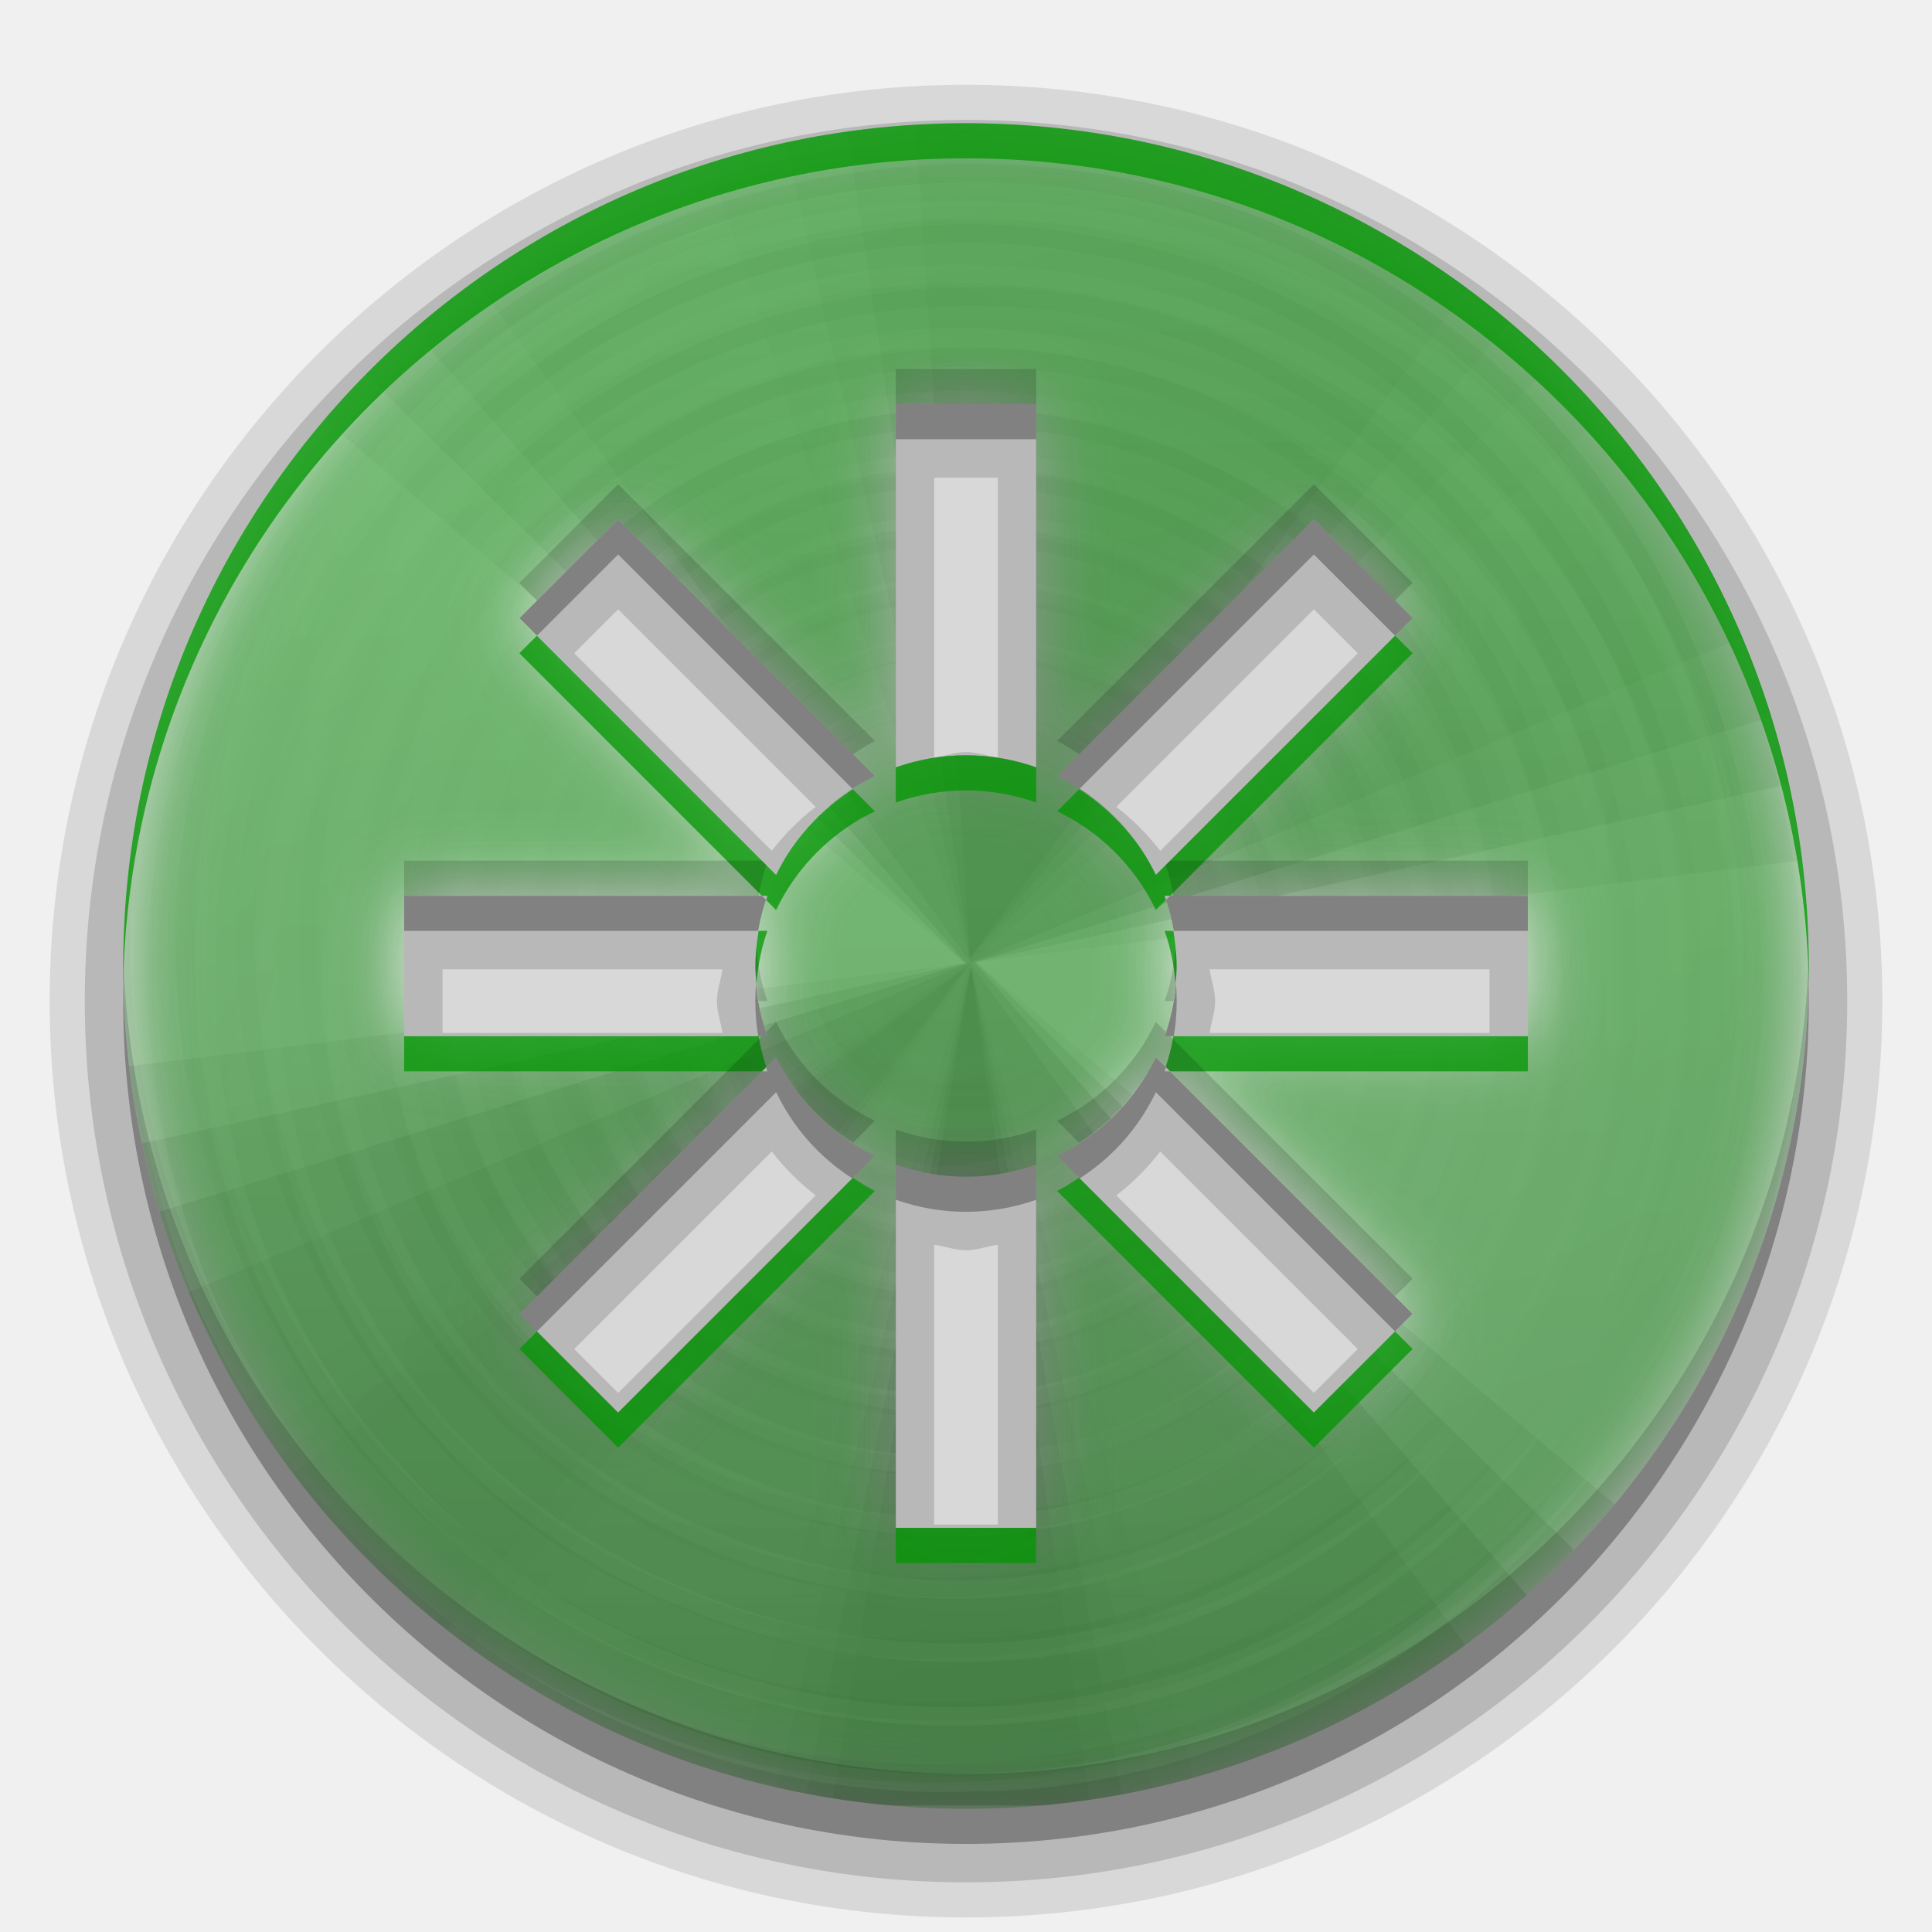
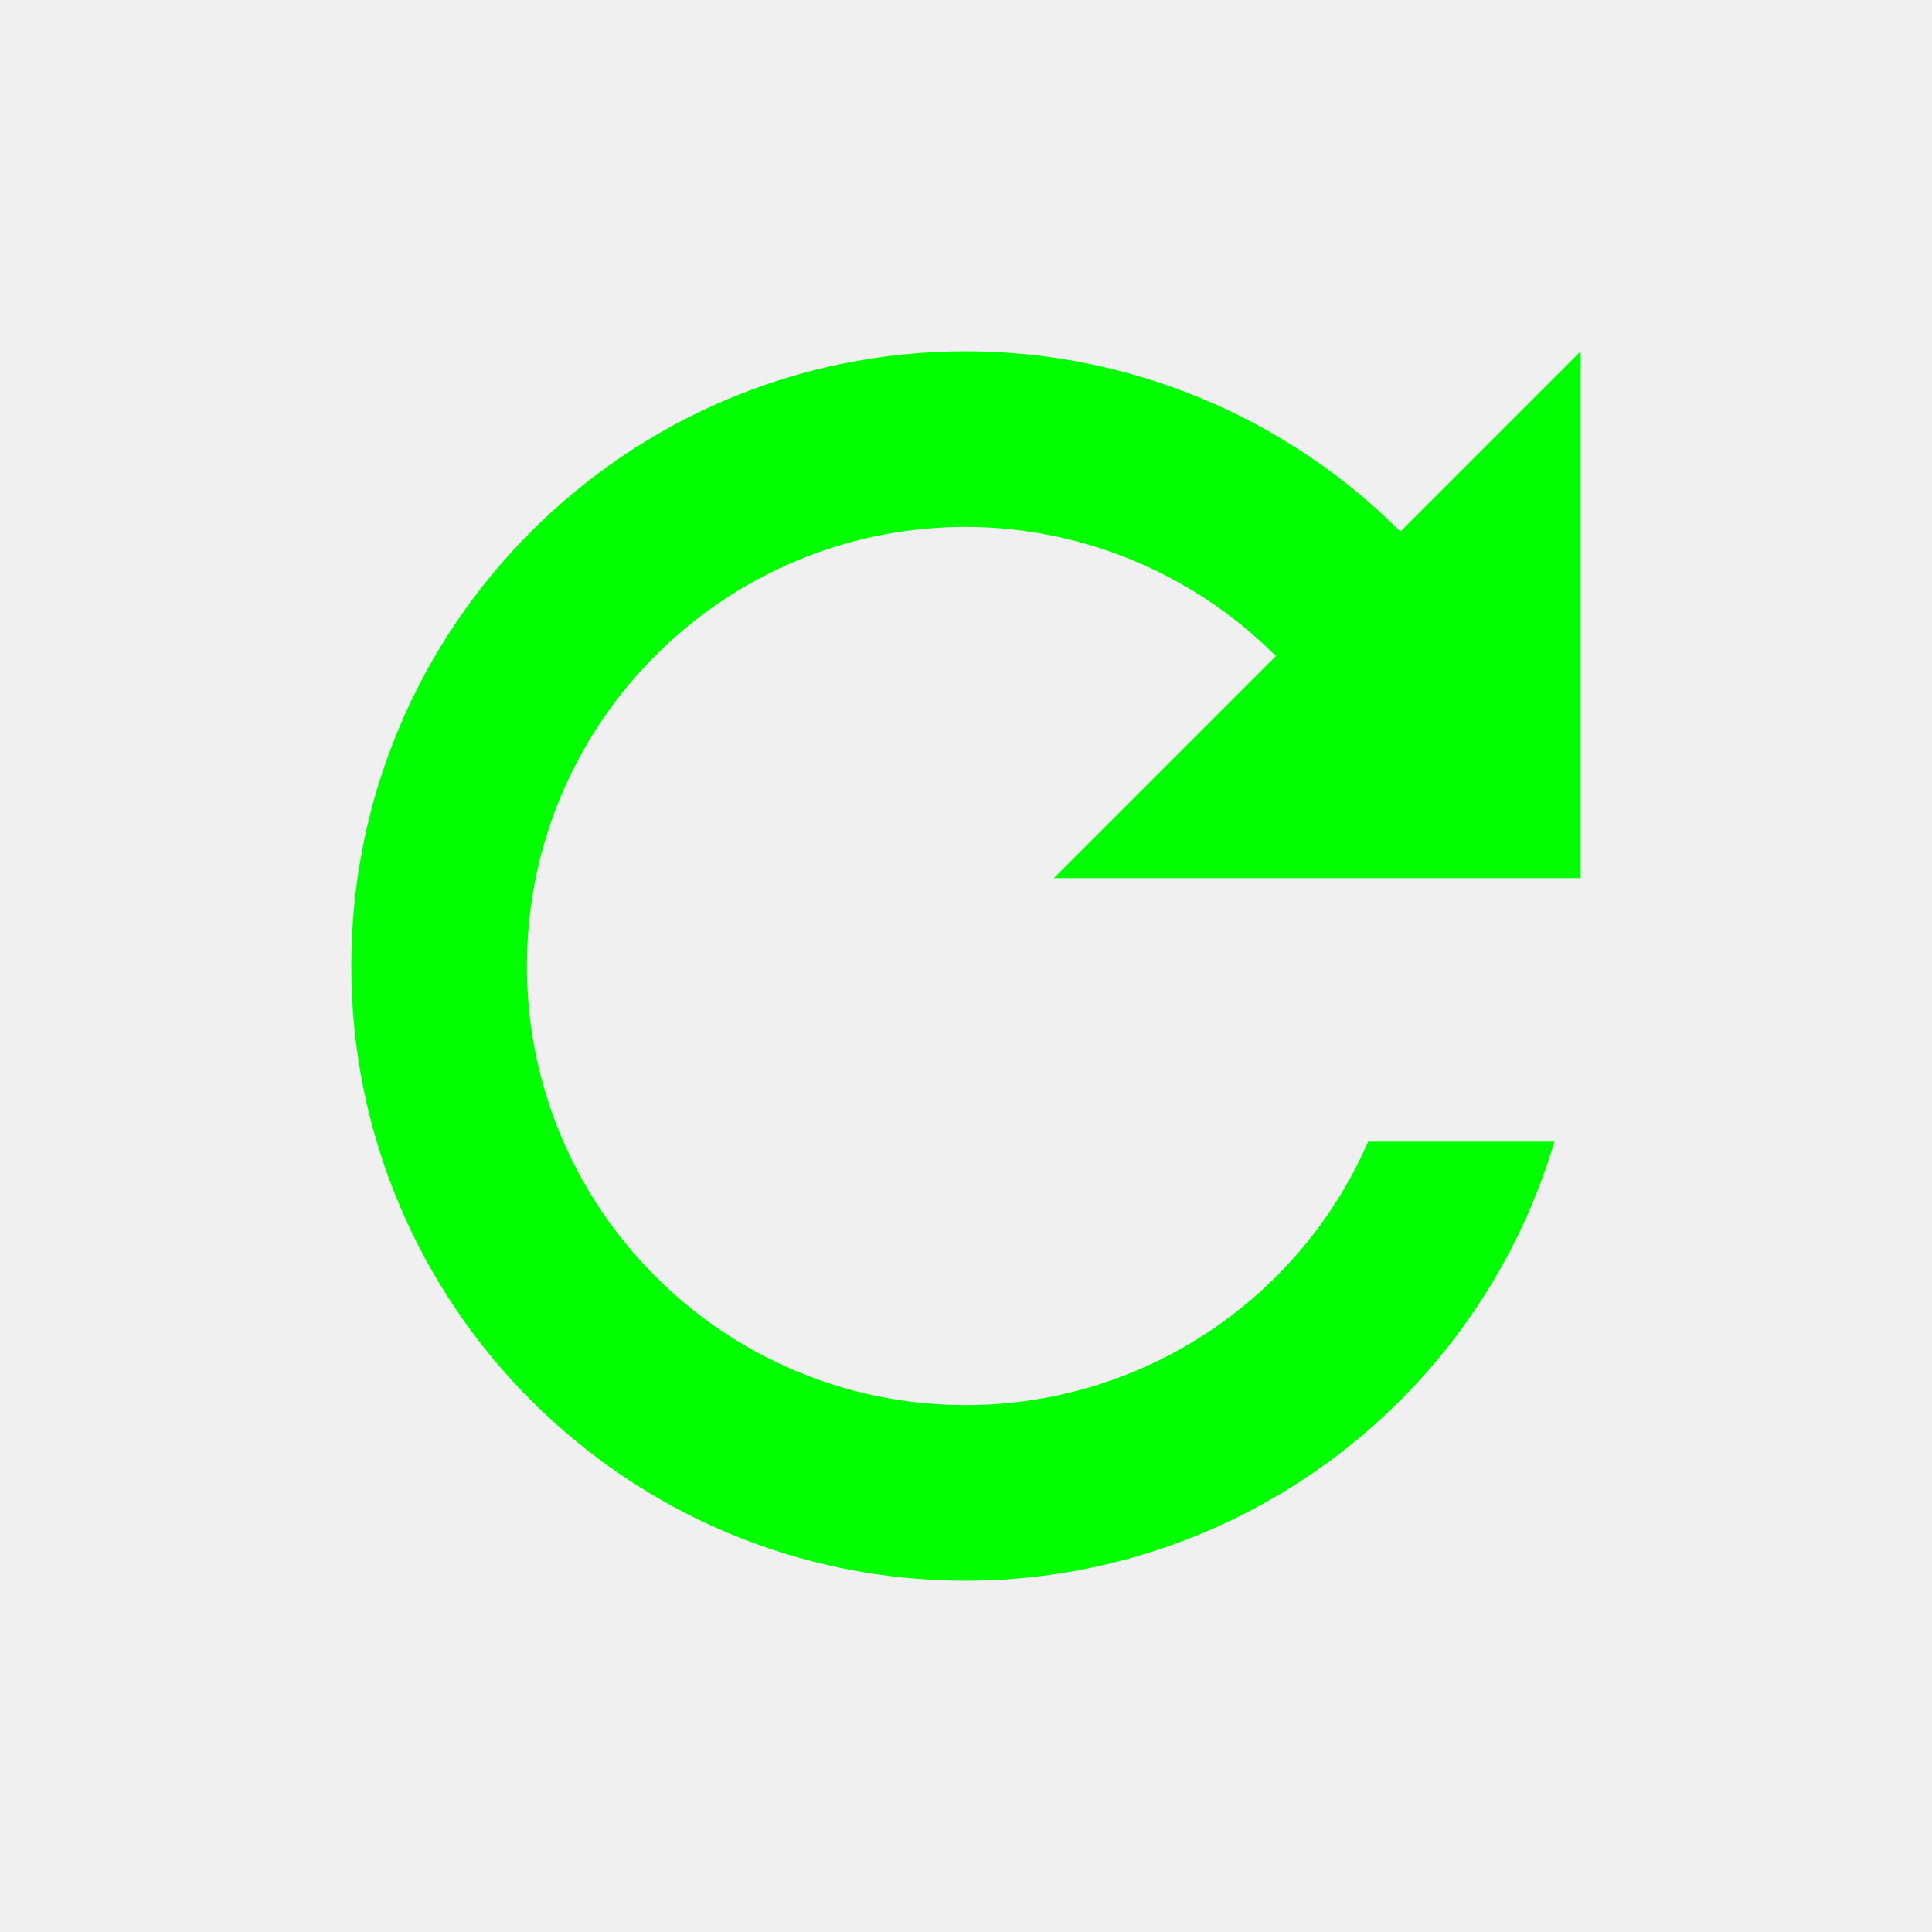
- <svg xmlns="http://www.w3.org/2000/svg" xmlns:xlink="http://www.w3.org/1999/xlink" width="22" height="22" version="1.1" viewBox="0 0 22 22" xml:space="preserve">
+ <svg xmlns="http://www.w3.org/2000/svg" width="22" height="22" version="1.1">
  <defs>
-     <pattern id="pattern4" x="-30.15" y="7.25" patternTransform="matrix(.6 0 0 .6 38.738 17.136)" preserveAspectRatio="xMidYMid" xlink:href="#pattern1" />
-     <linearGradient id="ButtonShadow" x1="45.448" x2="45.448" y1="92.54" y2="7.016" gradientTransform="scale(1.0059 .99417)" gradientUnits="userSpaceOnUse">
-       <stop offset="0" />
-       <stop stop-opacity=".588" offset="1" />
-     </linearGradient>
-     <linearGradient id="linearGradient3737">
-       <stop stop-color="#fff" offset="0" />
-       <stop stop-color="#fff" stop-opacity="0" offset="1" />
-     </linearGradient>
-     <filter id="filter3174" x="-.048" y="-.048" width="1.095" height="1.097" color-interpolation-filters="sRGB">
-       <feGaussianBlur stdDeviation="1.71" />
-     </filter>
-     <linearGradient id="linearGradient3188" x1="36.357" x2="36.357" y1="6" y2="63.893" gradientUnits="userSpaceOnUse" xlink:href="#linearGradient3737" />
-     <filter id="filter3794" x="-.196" y="-.196" width="1.392" height="1.392" color-interpolation-filters="sRGB">
-       <feGaussianBlur stdDeviation="5.28" />
-     </filter>
-     <linearGradient id="linearGradient3613" x1="48" x2="48" y1="20.221" y2="138.66" gradientUnits="userSpaceOnUse" xlink:href="#linearGradient3737" />
-     <radialGradient id="radialGradient3619" cx="48" cy="90.172" r="42" gradientTransform="matrix(1.1573 0 0 .99591 -7.551 .19713)" gradientUnits="userSpaceOnUse" xlink:href="#linearGradient3737" />
-     <clipPath id="clipPath3613">
-       <rect x="6" y="6" width="84" height="84" rx="6" ry="6" fill="#fff" />
-     </clipPath>
-     <linearGradient id="linearGradient3617" x1="48" x2="48" y1="90" y2="5.988" gradientUnits="userSpaceOnUse">
-       <stop stop-color="#8c8c8c" offset="0" />
-       <stop stop-color="#dcdcdc" offset="1" />
-     </linearGradient>
-     <linearGradient id="ButtonShadow-0" x1="45.448" x2="45.448" y1="92.54" y2="7.016" gradientTransform="matrix(1.0059 0 0 .99417 100 0)" gradientUnits="userSpaceOnUse">
-       <stop offset="0" />
-       <stop stop-opacity=".588" offset="1" />
-     </linearGradient>
-     <linearGradient id="linearGradient3780" x1="32.251" x2="32.251" y1="6.132" y2="90.239" gradientTransform="matrix(1.0238,0,0,1.0119,-1.1429,-98.071)" gradientUnits="userSpaceOnUse" xlink:href="#ButtonShadow-0" />
-     <linearGradient id="linearGradient3721" x1="32.251" x2="32.251" y1="6.132" y2="90.239" gradientTransform="translate(0,-97)" gradientUnits="userSpaceOnUse" xlink:href="#ButtonShadow-0" />
-     <clipPath id="clipPath4194-1">
-       <rect x="6" y="6" width="84" height="84" rx="6" ry="6" fill="#f0f" />
-     </clipPath>
-     <linearGradient id="linearGradient4077-0" x1="48.234" x2="126.14" y1="48.047" y2="66.233" gradientUnits="userSpaceOnUse" xlink:href="#linearGradient4071-3" />
-     <linearGradient id="linearGradient4071-3">
-       <stop offset="0" />
-       <stop stop-opacity="0" offset="1" />
-     </linearGradient>
-     <linearGradient id="linearGradient4069-9" x1="48.055" x2="126.67" y1="48.032" y2="62.839" gradientUnits="userSpaceOnUse" xlink:href="#linearGradient4071-3" />
-     <linearGradient id="linearGradient4061-6" x1="47.997" x2="127.05" y1="48.029" y2="60.29" gradientUnits="userSpaceOnUse" xlink:href="#linearGradient4071-3" />
-     <linearGradient id="linearGradient4053-2" x1="47.998" x2="127.42" y1="48.029" y2="57.665" gradientUnits="userSpaceOnUse" xlink:href="#linearGradient4071-3" />
-     <linearGradient id="linearGradient4145-0" x1="48.234" x2="126.14" y1="48.047" y2="66.233" gradientUnits="userSpaceOnUse" xlink:href="#linearGradient3737" />
-     <linearGradient id="linearGradient4137-7" x1="48.055" x2="126.67" y1="48.032" y2="62.839" gradientUnits="userSpaceOnUse" xlink:href="#linearGradient3737" />
-     <linearGradient id="linearGradient4129-8" x1="47.997" x2="127.05" y1="48.029" y2="60.29" gradientUnits="userSpaceOnUse" xlink:href="#linearGradient3737" />
-     <linearGradient id="linearGradient4121-6" x1="47.998" x2="127.42" y1="48.029" y2="57.665" gradientUnits="userSpaceOnUse" xlink:href="#linearGradient3737" />
-     <radialGradient id="radialGradient3814-9" cx="48.41" cy="47.598" r="30.64" gradientTransform="matrix(1 0 0 .98496 -30 .71591)" gradientUnits="userSpaceOnUse">
-       <stop stop-color="#fff" stop-opacity="0" offset="0" />
-       <stop stop-color="#fff" offset="1" />
-     </radialGradient>
-     <radialGradient id="radialGradient5008" cx="48.265" cy="47.887" r="28.879" gradientTransform="matrix(1 0 0 1.0138 -30 -.66141)" gradientUnits="userSpaceOnUse">
-       <stop stop-opacity="0" offset="0" />
-       <stop offset="1" />
-     </radialGradient>
-     <pattern id="pattern1" width="92.062" height="91.062" fill="#000000" patternTransform="translate(38.738 17.136)" patternUnits="userSpaceOnUse" preserveAspectRatio="xMidYMid">
-       <g transform="translate(-1.9688 -3.9688)">
-         <g display="none">
-           <rect x="5" y="7" width="86" height="85" rx="6" ry="6" fill="url(#ButtonShadow)" filter="url(#filter3174)" opacity=".9" />
-         </g>
-         <path transform="scale(1,-1)" d="m12-95.031c-5.511 0-10.031 4.52-10.031 10.031v71c0 5.511 4.52 10.031 10.031 10.031h72c5.511 0 10.031-4.52 10.031-10.031v-71c0-5.511-4.52-10.031-10.031-10.031z" fill="url(#linearGradient3780)" opacity=".08" />
-         <path transform="scale(1,-1)" d="m12-94.031c-4.972 0-9.031 4.06-9.031 9.031v71c0 4.972 4.06 9.031 9.031 9.031h72c4.972 0 9.031-4.06 9.031-9.031v-71c0-4.972-4.06-9.031-9.031-9.031z" fill="url(#linearGradient3780)" opacity=".1" />
-         <path transform="scale(1,-1)" d="m12-93c-4.409 0-8 3.591-8 8v71c0 4.409 3.591 8 8 8h72c4.409 0 8-3.591 8-8v-71c0-4.409-3.591-8-8-8z" fill="url(#linearGradient3780)" opacity=".2" />
-         <rect transform="scale(1,-1)" x="5" y="-92" width="86" height="85" rx="7" ry="7" fill="url(#linearGradient3780)" opacity=".3" />
-         <rect transform="scale(1,-1)" x="6" y="-91" width="84" height="84" rx="6" ry="6" fill="url(#linearGradient3721)" opacity=".45" />
-         <g opacity=".9">
-           <rect x="6" y="6" width="84" height="84" rx="6" ry="6" fill="url(#linearGradient3617)" />
-         </g>
-         <g display="none">
-           <rect x="15" y="15" width="66" height="66" rx="12" ry="12" clip-path="url(#clipPath3613)" fill="url(#linearGradient3613)" filter="url(#filter3794)" opacity=".3" stroke="#fff" stroke-linecap="round" stroke-width=".5" />
-         </g>
-         <g clip-path="url(#clipPath4194-1)">
-           <g transform="matrix(.14137 .99272 -1.1652 .12045 96.937 -5.1947)" opacity=".9">
-             <path transform="rotate(-6.2214 47.948 50.203)" d="m108.9 48a60.896 60.896 0 0 1-6.546 27.467l-54.35-27.467z" color="#000000" fill="url(#linearGradient4077-0)" opacity=".05" />
-             <path transform="rotate(-3.7483 47.985 48.898)" d="m108.9 48a60.896 60.896 0 0 1-4.457 22.869l-56.439-22.869z" color="#000000" fill="url(#linearGradient4069-9)" opacity=".07" />
-             <path transform="rotate(-1.898 48 48)" d="m108.9 48a60.896 60.896 0 0 1-3.13 19.272l-57.766-19.272z" color="#000000" fill="url(#linearGradient4061-6)" opacity=".1" />
-             <path d="m108.9 48a60.896 60.896 0 0 1-2.075 15.761l-58.821-15.761z" color="#000000" fill="url(#linearGradient4053-2)" opacity=".1" />
-           </g>
-           <g transform="matrix(1.8327 0 0 1.8327 14.258 -39.234)">
-             <path d="m19.196 49.867c-3.738 2.563-5.605-4.899-1.155-4.812 4.387-0.236 3.979 6.801-0.145 6.615-3.174 0.243-5.099-3.899-3.104-6.285 2.028-2.981 7.171-1.684 7.739 1.817 0.969 3.636-3.157 7.039-6.567 5.523-3.946-1.27-4.49-7.147-1.107-9.366 3.57-2.796 9.392 0.237 9.206 4.758 0.257 4.351-4.689 7.672-8.648 5.935-4.719-1.551-5.692-8.42-1.909-11.473 3.659-3.435 10.363-1.458 11.675 3.359 1.593 4.559-2.064 9.921-6.919 10.009-4.934 0.465-9.383-4.339-8.523-9.226 0.48-5.046 6.044-8.597 10.839-7.043 5.178 1.246 7.964 7.581 5.662 12.315-2.07 5.179-9.066 7.066-13.621 4.002-5.193-3.02-5.926-10.894-1.748-15.071 4.296-4.829 12.904-3.785 16.129 1.74 3.588 5.437 0.746 13.65-5.445 15.695-6.086 2.396-13.647-1.742-14.738-8.236-1.475-6.41 3.513-13.363 10.125-13.809 6.547-0.848 13.055 4.594 13.184 11.238 0.524 6.584-5.016 12.887-11.659 13.025-6.795 0.538-13.3-5.181-13.44-12.038-0.552-7.008 5.346-13.715 12.417-13.857 7.223-0.571 14.129 5.518 14.275 12.799 0.544 7.071-5.078 13.91-12.15 14.606-7.061 1.019-14.41-3.962-15.813-11.012-1.766-7.233 2.791-15.364 10.015-17.38 7.395-2.395 16.204 1.872 18.685 9.293 2.829 7.457-1.115 16.692-8.578 19.625-7.624 3.346-17.458-0.451-20.71-8.154-3.627-7.73 0.028-17.902 7.832-21.439 7.827-3.917 18.336-0.419 22.166 7.477 4.217 7.914 0.889 18.76-7.088 22.891-7.991 4.527-19.171 1.382-23.61-6.665-4.844-8.057-1.898-19.571 6.209-24.326 7.972-5.073 19.561-2.547 24.767 5.319 5.622 7.876 3.599 19.843-4.152 25.573-7.618 6.053-19.659 4.732-25.992-2.575-6.537-7.045-6.348-18.848 0.006-25.943 5.969-7.141 17.094-8.694 25.012-3.988 7.87 4.287 11.778 14.219 9.325 22.775-2.103 8.654-10.4 15.24-19.316 15.262-9.351 0.375-18.515-6.176-20.825-15.313-2.841-9.826 2.376-21.277 11.857-25.283 9.8-4.53 22.58-0.439 27.807 9.041 5.626 9.457 2.708 22.79-6.297 29.089-8.847 6.617-22.359 5.123-29.763-2.992-7.444-7.667-7.989-20.556-1.734-29.099 5.692-8.332 17.147-11.703 26.557-8.288 9.341 3.005 16.04 12.41 15.837 22.219 0.144 10.289-6.982 20.253-16.957 23.048-10.921 3.426-23.853-1.92-28.876-12.274-5.597-10.683-1.901-25.099 8.168-31.749 9.878-6.965 24.558-5.161 32.664 3.725 8.12 8.388 8.871 22.382 2.264 31.88-5.872 9.029-17.788 13.194-28.077 10.261-10.334-2.561-18.453-12.028-19.261-22.667-1.248-11.538 5.842-23.477 16.82-27.472 11.762-4.671 26.426 0.214 32.851 11.167 6.963 11.11 4.254 26.939-5.848 35.24-9.018 7.808-23.123 8.436-33.025 1.904-9.31-5.773-14.27-17.436-12.265-28.168 1.644-10.785 10.062-20.171 20.686-22.756 11.827-3.17 25.393 2.049 31.78 12.56 6.786 10.594 5.379 25.435-2.951 34.783-7.206 8.462-19.472 11.822-30.072 8.71-10.58-2.807-19.155-11.944-21.08-22.747-2.468-12.198 3.355-25.652 14.214-31.864 11.255-6.788 26.724-4.954 36.275 3.999 8.648 7.756 11.835 20.656 8.327 31.654-2.022 6.679-6.326 12.653-12.119 16.565" fill="none" opacity=".2" stroke="url(#radialGradient3814-9)" stroke-width=".479" />
-             <path d="m16.909 49.337c-3.886-1.859 1.369-6.941 3.412-3.237 2.279 3.499-3.707 6.507-5.513 3.024-1.708-2.497 0.786-6.049 3.698-5.541 3.417 0.252 4.794 5.102 2.182 7.233-2.532 2.525-7.293 0.746-7.666-2.781-0.83-3.851 3.749-7.092 7.183-5.362 3.997 1.609 4.268 7.843 0.458 9.838-3.459 2.279-8.543-0.214-8.994-4.298-0.966-4.622 4.226-8.686 8.535-7.023 4.566 1.379 6.125 7.836 2.783 11.205-2.996 3.478-9.147 3.016-11.526-0.939-2.727-3.84-0.888-9.785 3.544-11.399 4.381-2.002 9.948 0.889 10.947 5.574 1.435 4.854-2.455 10.158-7.446 10.512-5.247 0.757-10.124-4.104-9.766-9.309 0.018-5.71 6.15-10.054 11.573-8.6 6.016 1.241 9.248 8.822 6.232 14.102-2.77 5.537-10.88 7.1-15.506 2.977-4.864-3.87-5.051-12.061-0.225-16.044 4.575-4.26 12.667-3.458 16.177 1.772 3.809 4.986 2.422 12.928-2.985 16.191-5.17 3.56-12.99 1.996-16.261-3.407-3.672-5.337-2.056-13.409 3.521-16.782 5.505-3.785 13.829-2.118 17.306 3.635 3.902 5.674 2.172 14.252-3.751 17.832-5.561 3.808-13.862 2.43-17.795-3.06-4.194-5.327-3.586-13.743 1.549-18.248 5.114-4.89 13.972-5.004 19.064-0.015 5.486 4.948 6.159 14.227 1.23 19.795-4.794 5.872-14.268 7.015-20.228 2.265-6.377-4.685-7.925-14.583-3.13-20.921 4.639-6.658 14.748-8.484 21.367-3.742 6.944 4.58 9.058 14.893 4.38 21.797-4.51 7.232-15.018 9.646-22.208 5.044-7.523-4.426-10.247-15.123-5.733-22.6 4.33-7.816 15.206-10.862 22.972-6.449 7.964 4.151 11.391 14.89 7.392 22.912-3.811 8.37-14.622 12.392-23.021 8.735-8.602-3.394-13.236-13.932-10.232-22.617 2.692-8.728 12.496-14.181 21.356-12.323 8.714 1.52 15.279 9.938 15.168 18.692 0.211 8.514-6.106 16.451-14.314 18.497-8.122 2.381-17.486-1.318-21.74-8.646-4.752-7.518-3.715-18.174 2.708-24.417 6.737-7.007 18.641-8.155 26.444-2.255 8.385 5.913 11.091 18.376 5.772 27.183-5.11 9.125-17.471 13.059-26.935 8.64-9.65-4.137-14.841-15.968-11.681-25.919 2.773-9.77 13.122-16.343 23.126-15.255 9.563 0.726 17.78 8.552 19.442 17.919 1.965 9.116-2.592 19.099-10.762 23.593-8.4 5.007-19.988 3.878-27.028-3.004-8.009-7.36-9.754-20.545-3.619-29.599 6.133-9.683 19.755-13.491 30.012-8.364 10.426 4.82 15.918 17.76 12.456 28.655-3.045 10.669-14.206 17.938-25.163 17.013-10.221-0.542-19.312-8.37-21.788-18.233-2.803-9.722 1.131-20.904 9.504-26.624 8.903-6.51 22.099-6.348 30.604 0.789 9.434 7.461 12.381 21.852 6.42 32.345-5.835 11.01-20.151 16.303-31.784 11.932-10.711-3.712-17.931-15.023-17.261-26.277 0.327-10.406 7.57-20.031 17.356-23.48 9.658-3.772 21.383-1.303 28.559 6.212 8.229 8.228 10.38 21.874 4.764 32.125-5.495 10.619-18.378 16.514-30.03 14.1-10.389-1.91-18.983-10.409-21.459-20.612-2.717-10.041 0.728-21.441 8.705-28.16 8.867-7.828 22.708-9.428 32.98-3.442 10.935 6.038 16.776 19.641 13.946 31.757-2.274 10.804-11.377 19.557-22.096 21.895-6.458 1.51-13.42 0.806-19.393-2.103" fill="none" opacity=".1" stroke="url(#radialGradient5008)" stroke-width=".479" />
-           </g>
-           <g transform="matrix(1.0628 -.13088 -.7401 3.2275 32.525 -100.67)" opacity=".9">
-             <path transform="rotate(-6.2214 47.948 50.203)" d="m108.9 48a60.896 60.896 0 0 1-6.546 27.467l-54.35-27.467z" color="#000000" fill="url(#linearGradient4145-0)" opacity=".2" />
-             <path transform="rotate(-3.7483 47.985 48.898)" d="m108.9 48a60.896 60.896 0 0 1-4.457 22.869l-56.439-22.869z" color="#000000" fill="url(#linearGradient4137-7)" opacity=".4" />
-             <path transform="rotate(-1.898 48 48)" d="m108.9 48a60.896 60.896 0 0 1-3.13 19.272l-57.766-19.272z" color="#000000" fill="url(#linearGradient4129-8)" opacity=".6" />
-             <path d="m108.9 48a60.896 60.896 0 0 1-2.075 15.761l-58.821-15.761z" color="#000000" fill="url(#linearGradient4121-6)" opacity=".8" />
-           </g>
-           <g transform="rotate(128.08 47.761 48)" opacity=".5">
-             <path transform="rotate(-6.2214 47.948 50.203)" d="m108.9 48a60.896 60.896 0 0 1-6.546 27.467l-54.35-27.467z" color="#000000" fill="url(#linearGradient4077-0)" opacity=".05" />
-             <path transform="rotate(-3.7483 47.985 48.898)" d="m108.9 48a60.896 60.896 0 0 1-4.457 22.869l-56.439-22.869z" color="#000000" fill="url(#linearGradient4069-9)" opacity=".07" />
-             <path transform="rotate(-1.898 48 48)" d="m108.9 48a60.896 60.896 0 0 1-3.13 19.272l-57.766-19.272z" color="#000000" fill="url(#linearGradient4061-6)" opacity=".1" />
-             <path d="m108.9 48a60.896 60.896 0 0 1-2.075 15.761l-58.821-15.761z" color="#000000" fill="url(#linearGradient4053-2)" opacity=".1" />
-           </g>
-           <g transform="matrix(-.068172 -1.046 2.7107 .60163 -79.095 69.08)" opacity=".8">
-             <path transform="rotate(-6.2214 47.948 50.203)" d="m108.9 48a60.896 60.896 0 0 1-6.546 27.467l-54.35-27.467z" color="#000000" fill="url(#linearGradient4077-0)" opacity=".05" />
-             <path transform="rotate(-3.7483 47.985 48.898)" d="m108.9 48a60.896 60.896 0 0 1-4.457 22.869l-56.439-22.869z" color="#000000" fill="url(#linearGradient4069-9)" opacity=".07" />
-             <path transform="rotate(-1.898 48 48)" d="m108.9 48a60.896 60.896 0 0 1-3.13 19.272l-57.766-19.272z" color="#000000" fill="url(#linearGradient4061-6)" opacity=".1" />
-             <path d="m108.9 48a60.896 60.896 0 0 1-2.075 15.761l-58.821-15.761z" color="#000000" fill="url(#linearGradient4053-2)" opacity=".1" />
-           </g>
-           <g transform="matrix(-1.0628 .13088 .7401 -3.2275 62.997 196.67)" opacity=".9">
-             <path transform="rotate(-6.2214 47.948 50.203)" d="m108.9 48a60.896 60.896 0 0 1-6.546 27.467l-54.35-27.467z" color="#000000" fill="url(#linearGradient4145-0)" opacity=".2" />
-             <path transform="rotate(-3.7483 47.985 48.898)" d="m108.9 48a60.896 60.896 0 0 1-4.457 22.869l-56.439-22.869z" color="#000000" fill="url(#linearGradient4137-7)" opacity=".4" />
-             <path transform="rotate(-1.898 48 48)" d="m108.9 48a60.896 60.896 0 0 1-3.13 19.272l-57.766-19.272z" color="#000000" fill="url(#linearGradient4129-8)" opacity=".6" />
-             <path d="m108.9 48a60.896 60.896 0 0 1-2.075 15.761l-58.821-15.761z" color="#000000" fill="url(#linearGradient4121-6)" opacity=".8" />
-           </g>
-         </g>
-         <path d="m12 90c-3.324 0-6-2.676-6-6v-72c0-0.335 0.041-0.651 0.094-0.969 0.049-0.296 0.097-0.597 0.188-0.875 0.01-0.03 0.021-0.064 0.031-0.094 0.099-0.288 0.235-0.547 0.375-0.812 0.145-0.274 0.316-0.536 0.5-0.781s0.374-0.473 0.594-0.688c0.44-0.428 0.943-0.815 1.5-1.094 0.279-0.14 0.573-0.247 0.875-0.344-0.256 0.1-0.487 0.236-0.719 0.375-0.007 0.004-0.024-0.004-0.031 0-0.032 0.019-0.062 0.043-0.094 0.062-0.12 0.077-0.231 0.164-0.344 0.25-0.106 0.081-0.213 0.161-0.312 0.25-0.178 0.161-0.347 0.345-0.5 0.531-0.108 0.13-0.218 0.265-0.312 0.406-0.025 0.038-0.038 0.086-0.062 0.125-0.065 0.103-0.13 0.205-0.188 0.312-0.101 0.195-0.206 0.416-0.281 0.625-0.008 0.022-0.024 0.041-0.031 0.062-0.032 0.092-0.036 0.187-0.062 0.281-0.03 0.107-0.07 0.203-0.094 0.312-0.073 0.342-0.125 0.698-0.125 1.062v72c0 2.782 2.218 5 5 5h72c2.782 0 5-2.218 5-5v-72c0-0.364-0.052-0.721-0.125-1.062-0.044-0.207-0.088-0.398-0.156-0.594-0.008-0.022-0.023-0.041-0.031-0.062-0.063-0.174-0.138-0.367-0.219-0.531-0.042-0.083-0.079-0.17-0.125-0.25-0.055-0.097-0.127-0.188-0.188-0.281-0.094-0.141-0.205-0.276-0.312-0.406-0.143-0.174-0.303-0.347-0.469-0.5-0.011-0.01-0.02-0.021-0.031-0.031-0.138-0.126-0.285-0.234-0.438-0.344-0.103-0.073-0.204-0.153-0.312-0.219-0.007-0.004-0.024 0.004-0.031 0-0.232-0.139-0.463-0.275-0.719-0.375 0.302 0.097 0.596 0.204 0.875 0.344 0.557 0.279 1.06 0.666 1.5 1.094 0.22 0.214 0.409 0.442 0.594 0.688s0.355 0.508 0.5 0.781c0.14 0.265 0.276 0.525 0.375 0.812 0.01 0.031 0.021 0.063 0.031 0.094 0.09 0.278 0.139 0.579 0.188 0.875 0.052 0.318 0.094 0.634 0.094 0.969v72c0 3.324-2.676 6-6 6z" display="none" fill="url(#radialGradient3619)" opacity=".25" />
-         <path d="m12 6c-3.324 0-6 2.676-6 6v72c0 0.335 0.041 0.651 0.094 0.969 0.049 0.296 0.097 0.597 0.188 0.875 0.01 0.03 0.021 0.064 0.031 0.094 0.099 0.288 0.235 0.547 0.375 0.812 0.145 0.274 0.316 0.536 0.5 0.781s0.374 0.473 0.594 0.688c0.44 0.428 0.943 0.815 1.5 1.094 0.279 0.14 0.573 0.247 0.875 0.344-0.256-0.1-0.487-0.236-0.719-0.375-0.007-0.004-0.024 0.004-0.031 0-0.032-0.019-0.062-0.043-0.094-0.062-0.12-0.077-0.231-0.164-0.344-0.25-0.106-0.081-0.213-0.161-0.312-0.25-0.178-0.161-0.347-0.345-0.5-0.531-0.108-0.13-0.218-0.265-0.312-0.406-0.025-0.038-0.038-0.086-0.062-0.125-0.065-0.103-0.13-0.205-0.188-0.312-0.101-0.195-0.206-0.416-0.281-0.625-8e-3 -0.022-0.024-0.041-0.031-0.062-0.032-0.092-0.036-0.187-0.062-0.281-0.03-0.107-0.07-0.203-0.094-0.312-0.073-0.342-0.125-0.698-0.125-1.062v-72c0-2.782 2.218-5 5-5h72c2.782 0 5 2.218 5 5v72c0 0.364-0.052 0.721-0.125 1.062-0.044 0.207-0.088 0.398-0.156 0.594-8e-3 0.022-0.023 0.041-0.031 0.062-0.063 0.174-0.138 0.367-0.219 0.531-0.042 0.083-0.079 0.17-0.125 0.25-0.055 0.097-0.127 0.188-0.188 0.281-0.094 0.141-0.205 0.276-0.312 0.406-0.143 0.174-0.303 0.347-0.469 0.5-0.011 0.01-0.02 0.021-0.031 0.031-0.138 0.126-0.285 0.234-0.438 0.344-0.103 0.073-0.204 0.153-0.312 0.219-7e-3 0.004-0.024-0.004-0.031 0-0.232 0.139-0.463 0.275-0.719 0.375 0.302-0.097 0.596-0.204 0.875-0.344 0.557-0.279 1.06-0.666 1.5-1.094 0.22-0.214 0.409-0.442 0.594-0.688s0.355-0.508 0.5-0.781c0.14-0.265 0.276-0.525 0.375-0.812 0.01-0.031 0.021-0.063 0.031-0.094 0.09-0.278 0.139-0.579 0.188-0.875 0.052-0.318 0.094-0.634 0.094-0.969v-72c0-3.324-2.676-6-6-6z" display="none" fill="url(#linearGradient3188)" opacity=".5" />
-         <path d="m12 6c-3.324 0-6 2.676-6 6v72c0 0.335 0.041 0.651 0.094 0.969 0.049 0.296 0.097 0.597 0.188 0.875 0.01 0.03 0.021 0.064 0.031 0.094 0.099 0.288 0.235 0.547 0.375 0.812 0.145 0.274 0.316 0.536 0.5 0.781s0.374 0.473 0.594 0.688c0.44 0.428 0.943 0.815 1.5 1.094 0.279 0.14 0.573 0.247 0.875 0.344-0.256-0.1-0.487-0.236-0.719-0.375-0.007-0.004-0.024 0.004-0.031 0-0.032-0.019-0.062-0.043-0.094-0.062-0.12-0.077-0.231-0.164-0.344-0.25-0.106-0.081-0.213-0.161-0.312-0.25-0.178-0.161-0.347-0.345-0.5-0.531-0.108-0.13-0.218-0.265-0.312-0.406-0.025-0.038-0.038-0.086-0.062-0.125-0.065-0.103-0.13-0.205-0.188-0.312-0.101-0.195-0.206-0.416-0.281-0.625-0.008-0.022-0.024-0.041-0.031-0.062-0.032-0.092-0.036-0.187-0.062-0.281-0.03-0.107-0.07-0.203-0.094-0.312-0.073-0.342-0.125-0.698-0.125-1.062v-72c0-2.782 2.218-5 5-5h72c2.782 0 5 2.218 5 5v72c0 0.364-0.052 0.721-0.125 1.062-0.044 0.207-0.088 0.398-0.156 0.594-0.008 0.022-0.023 0.041-0.031 0.062-0.063 0.174-0.138 0.367-0.219 0.531-0.042 0.083-0.079 0.17-0.125 0.25-0.055 0.097-0.127 0.188-0.188 0.281-0.094 0.141-0.205 0.276-0.312 0.406-0.143 0.174-0.303 0.347-0.469 0.5-0.011 0.01-0.02 0.021-0.031 0.031-0.138 0.126-0.285 0.234-0.438 0.344-0.103 0.073-0.204 0.153-0.312 0.219-0.007 0.004-0.024-0.004-0.031 0-0.232 0.139-0.463 0.275-0.719 0.375 0.302-0.097 0.596-0.204 0.875-0.344 0.557-0.279 1.06-0.666 1.5-1.094 0.22-0.214 0.409-0.442 0.594-0.688s0.355-0.508 0.5-0.781c0.14-0.265 0.276-0.525 0.375-0.812 0.01-0.031 0.021-0.063 0.031-0.094 0.09-0.278 0.139-0.579 0.188-0.875 0.052-0.318 0.094-0.634 0.094-0.969v-72c0-3.324-2.676-6-6-6z" fill="url(#linearGradient3188)" opacity=".5" />
-         <path d="m12 90c-3.324 0-6-2.676-6-6v-72c0-0.335 0.041-0.651 0.094-0.969 0.049-0.296 0.097-0.597 0.188-0.875 0.01-0.03 0.021-0.064 0.031-0.094 0.099-0.288 0.235-0.547 0.375-0.812 0.145-0.274 0.316-0.536 0.5-0.781s0.374-0.473 0.594-0.688c0.44-0.428 0.943-0.815 1.5-1.094 0.279-0.14 0.573-0.247 0.875-0.344-0.256 0.1-0.487 0.236-0.719 0.375-0.007 0.004-0.024-0.004-0.031 0-0.032 0.019-0.062 0.043-0.094 0.062-0.12 0.077-0.231 0.164-0.344 0.25-0.106 0.081-0.213 0.161-0.312 0.25-0.178 0.161-0.347 0.345-0.5 0.531-0.108 0.13-0.218 0.265-0.312 0.406-0.025 0.038-0.038 0.086-0.062 0.125-0.065 0.103-0.13 0.205-0.188 0.312-0.101 0.195-0.206 0.416-0.281 0.625-0.008 0.022-0.024 0.041-0.031 0.062-0.032 0.092-0.036 0.187-0.062 0.281-0.03 0.107-0.07 0.203-0.094 0.312-0.073 0.342-0.125 0.698-0.125 1.062v72c0 2.782 2.218 5 5 5h72c2.782 0 5-2.218 5-5v-72c0-0.364-0.052-0.721-0.125-1.062-0.044-0.207-0.088-0.398-0.156-0.594-0.008-0.022-0.023-0.041-0.031-0.062-0.063-0.174-0.138-0.367-0.219-0.531-0.042-0.083-0.079-0.17-0.125-0.25-0.055-0.097-0.127-0.188-0.188-0.281-0.094-0.141-0.205-0.276-0.312-0.406-0.143-0.174-0.303-0.347-0.469-0.5-0.011-0.01-0.02-0.021-0.031-0.031-0.138-0.126-0.285-0.234-0.438-0.344-0.103-0.073-0.204-0.153-0.312-0.219-0.007-0.004-0.024 0.004-0.031 0-0.232-0.139-0.463-0.275-0.719-0.375 0.302 0.097 0.596 0.204 0.875 0.344 0.557 0.279 1.06 0.666 1.5 1.094 0.22 0.214 0.409 0.442 0.594 0.688s0.355 0.508 0.5 0.781c0.14 0.265 0.276 0.525 0.375 0.812 0.01 0.031 0.021 0.063 0.031 0.094 0.09 0.278 0.139 0.579 0.188 0.875 0.052 0.318 0.094 0.634 0.094 0.969v72c0 3.324-2.676 6-6 6z" fill="url(#radialGradient3619)" opacity=".2" />
-       </g>
-     </pattern>
-     <linearGradient id="linearGradient3728" x1="56" x2="56" y1="72" y2="24" gradientUnits="userSpaceOnUse">
-       <stop stop-color="#006500" offset="0" />
-       <stop stop-color="#008e00" offset="1" />
-     </linearGradient>
-     <filter id="filter8" x="-.4" y="-.4" width="1.8" height="1.8" color-interpolation-filters="sRGB">
-       <feBlend in2="SourceGraphic" result="result3" />
-       <feComposite in2="result3" k2="1" operator="arithmetic" result="result4" />
-       <feColorMatrix in="result4" result="result0" values="1 0 0 0 0 0 1 0 0 0 0 0 1 0 0 0 0 0 0.85 0 " />
-       <feGaussianBlur in="SourceAlpha" stdDeviation="7" />
-       <feSpecularLighting result="result1" specularExponent="25" surfaceScale="5">
-         <feDistantLight azimuth="225" elevation="50" />
-       </feSpecularLighting>
-       <feComposite in2="result0" k1="0.5" k2="1" k3="0.5" operator="arithmetic" />
-       <feComposite in2="result0" operator="atop" result="result2" />
-       <feGaussianBlur in="result2" stdDeviation="1" />
-       <feComposite in2="SourceGraphic" operator="in" />
-     </filter>
+     <style id="current-color-scheme" type="text/css">.ColorScheme-Text { color:#444444; } .ColorScheme-Highlight { color:#4285f4; } .ColorScheme-NeutralText { color:#ff9800; } .ColorScheme-PositiveText { color:#4caf50; } .ColorScheme-NegativeText { color:#f44336; }</style>
  </defs>
-   <g transform="matrix(.39988 0 0 .39988 -8.1942 -8.1942)">
-     <path d="m48 22.906c-14.39 0-26.094 11.704-26.094 26.094s11.704 26.094 26.094 26.094 26.094-11.704 26.094-26.094-11.704-26.094-26.094-26.094z" opacity=".1" />
-     <path d="m48 23.906c-13.841 0-25.094 11.253-25.094 25.094s11.253 25.094 25.094 25.094 25.094-11.253 25.094-25.094-11.253-25.094-25.094-25.094zm-0.906 10.188h1.812v7.969c-0.305-0.041-0.59-0.156-0.906-0.156s-0.601 0.116-0.906 0.156zm-9 3.75 5.625 5.625c-0.473 0.366-0.884 0.776-1.25 1.25l-5.625-5.625zm19.812 0 1.25 1.25-5.625 5.625c-0.366-0.473-0.776-0.884-1.25-1.25zm-24.812 10.25h7.969c-0.041 0.305-0.156 0.59-0.156 0.906s0.116 0.601 0.156 0.906h-7.969zm21.844 0h7.969v1.812h-7.969c0.041-0.305 0.156-0.59 0.156-0.906s-0.116-0.601-0.156-0.906zm-12.469 5.188c0.366 0.473 0.776 0.884 1.25 1.25l-5.625 5.625-1.25-1.25zm11.062 0 5.625 5.625-1.25 1.25-5.625-5.625c0.473-0.366 0.884-0.776 1.25-1.25zm-6.438 2.656c0.305 0.041 0.59 0.156 0.906 0.156s0.601-0.116 0.906-0.156v7.969h-1.812z" opacity=".15" />
-     <path d="m48 25c-13.255 0-24 10.745-24 24s10.745 24 24 24 24-10.745 24-24-10.745-24-24-24zm-2 8h4v10.344c-0.625-0.221-1.299-0.344-2-0.344s-1.375 0.123-2 0.344zm-7.906 3.281 7.312 7.312c-1.234 0.591-2.221 1.578-2.812 2.812l-7.312-7.312zm19.812 0 2.812 2.812-7.312 7.312c-0.591-1.234-1.578-2.221-2.812-2.812zm-25.906 10.719h10.344c-0.221 0.625-0.344 1.299-0.344 2s0.123 1.375 0.344 2h-10.344zm21.656 0h10.344v4h-10.344c0.221-0.625 0.344-1.299 0.344-2s-0.123-1.375-0.344-2zm-11.062 4.594c0.591 1.234 1.578 2.221 2.812 2.812l-7.312 7.312-2.812-2.812zm10.812 0 7.312 7.312-2.812 2.812-7.312-7.312c1.234-0.591 2.221-1.578 2.812-2.812zm-7.406 3.062c0.625 0.221 1.299 0.344 2 0.344s1.375-0.123 2-0.344v10.344h-4z" opacity=".3" />
-     <path d="m48 24c-13.255 0-24 10.745-24 24s10.745 24 24 24 24-10.745 24-24-10.745-24-24-24zm-2 8h4v10.344c-0.625-0.221-1.299-0.344-2-0.344s-1.375 0.123-2 0.344zm-7.906 3.281 7.312 7.312c-1.234 0.591-2.221 1.578-2.812 2.812l-7.312-7.312zm19.812 0 2.812 2.812-7.312 7.312c-0.591-1.234-1.578-2.221-2.812-2.812zm-25.906 10.719h10.344c-0.221 0.625-0.344 1.299-0.344 2s0.123 1.375 0.344 2h-10.344zm21.656 0h10.344v4h-10.344c0.221-0.625 0.344-1.299 0.344-2s-0.123-1.375-0.344-2zm-11.062 4.594c0.591 1.234 1.578 2.221 2.812 2.812l-7.312 7.312-2.812-2.812zm10.812 0 7.312 7.312-2.812 2.812-7.312-7.312c1.234-0.591 2.221-1.578 2.812-2.812zm-7.406 3.062c0.625 0.221 1.299 0.344 2 0.344s1.375-0.123 2-0.344v10.344h-4z" fill="url(#pattern4)" />
-     <path d="m48 24c-13.255 0-24 10.745-24 24s10.745 24 24 24 24-10.745 24-24-10.745-24-24-24zm-2 8h4v10.344c-0.625-0.221-1.299-0.344-2-0.344s-1.375 0.123-2 0.344zm-7.906 3.281 7.312 7.312c-1.234 0.591-2.221 1.578-2.812 2.812l-7.312-7.312zm19.812 0 2.812 2.812-7.312 7.312c-0.591-1.234-1.578-2.221-2.812-2.812zm-25.906 10.719h10.344c-0.221 0.625-0.344 1.299-0.344 2s0.123 1.375 0.344 2h-10.344zm21.656 0h10.344v4h-10.344c0.221-0.625 0.344-1.299 0.344-2s-0.123-1.375-0.344-2zm-11.062 4.594c0.591 1.234 1.578 2.221 2.812 2.812l-7.312 7.312-2.812-2.812zm10.812 0 7.312 7.312-2.812 2.812-7.312-7.312c1.234-0.591 2.221-1.578 2.812-2.812zm-7.406 3.062c0.625 0.221 1.299 0.344 2 0.344s1.375-0.123 2-0.344v10.344h-4z" fill="url(#linearGradient3728)" filter="url(#filter8)" opacity=".8" />
-     <path d="m48 24c-13.255 0-24 10.745-24 24 0 0.166-0.003 0.335 0 0.5 0.264-13.026 10.911-23.5 24-23.5s23.736 10.474 24 23.5c0.003-0.165 0-0.334 0-0.5 0-13.255-10.745-24-24-24zm-12.219 14.594-0.5 0.5 6.906 6.906h0.156c-0.014 0.04-0.018 0.084-0.031 0.125l0.281 0.281c0.591-1.234 1.578-2.221 2.812-2.812l-0.625-0.625c-0.934 0.598-1.703 1.427-2.188 2.438zm24.438 0-6.812 6.812c-0.484-1.011-1.254-1.84-2.188-2.438l-0.625 0.625c1.234 0.591 2.221 1.578 2.812 2.812l0.281-0.281c-0.013-0.041-0.017-0.085-0.031-0.125h0.156l6.906-6.906zm-12.219 3.406c-0.701 0-1.375 0.123-2 0.344v1c0.625-0.221 1.299-0.344 2-0.344s1.375 0.123 2 0.344v-1c-0.625-0.221-1.299-0.344-2-0.344zm-5.906 5c-0.055 0.325-0.094 0.66-0.094 1 0 0.169 0.017 0.334 0.031 0.5 0.044-0.521 0.145-1.026 0.312-1.5zm11.562 0c0.167 0.474 0.269 0.979 0.312 1.5 0.014-0.166 0.031-0.331 0.031-0.5 0-0.34-0.039-0.675-0.094-1zm-21.656 3v1h10.188l0.125-0.125c-0.094-0.285-0.168-0.573-0.219-0.875zm21.906 0c-0.051 0.302-0.125 0.59-0.219 0.875l0.125 0.125h10.188v-1zm-9.125 4.031-6.688 6.688-2.312-2.312-0.5 0.5 2.812 2.812 7.312-7.312c-0.223-0.107-0.419-0.243-0.625-0.375zm6.438 0c-0.206 0.132-0.402 0.268-0.625 0.375l7.312 7.312 2.812-2.812-0.5-0.5-2.312 2.312zm-5.219 9.969v1h4v-1z" fill="#009600" opacity=".75" />
-     <path d="m46 31v1h4v-1zm-7.906 3.281-2.812 2.812 0.5 0.5 2.312-2.312 6.688 6.688c0.206-0.132 0.402-0.268 0.625-0.375zm19.812 0-7.312 7.312c0.223 0.107 0.419 0.243 0.625 0.375l6.688-6.688 2.312 2.312 0.5-0.5zm-25.906 10.719v1h10.094c0.051-0.302 0.125-0.59 0.219-0.875l-0.125-0.125zm21.812 0-0.125 0.125c0.094 0.285 0.168 0.573 0.219 0.875h10.094v-1zm-29.812 2.5c-0.003 0.165 0 0.334 0 0.5 0 13.255 10.745 24 24 24s24-10.745 24-24c0-0.166 0.003-0.335 0-0.5-0.264 13.026-10.911 23.5-24 23.5s-23.736-10.474-24-23.5zm18.031 0c-0.014 0.166-0.031 0.331-0.031 0.5 0 0.34 0.039 0.675 0.094 1h0.25c-0.167-0.474-0.269-0.979-0.312-1.5zm11.938 0c-0.044 0.521-0.145 1.026-0.312 1.5h0.25c0.055-0.325 0.094-0.66 0.094-1 0-0.169-0.017-0.334-0.031-0.5zm-11.375 2.094-0.281 0.281c0.013 0.041 0.017 0.085 0.031 0.125h-0.156l-6.906 6.906 0.5 0.5 6.812-6.812c0.484 1.011 1.254 1.84 2.188 2.438l0.625-0.625c-1.234-0.591-2.221-1.578-2.812-2.812zm10.812 0c-0.591 1.234-1.578 2.221-2.812 2.812l0.625 0.625c0.934-0.598 1.703-1.427 2.188-2.438l6.812 6.812 0.5-0.5-6.906-6.906h-0.156c0.014-0.04 0.018-0.084 0.031-0.125zm-7.406 3.062v1c0.625 0.221 1.299 0.344 2 0.344s1.375-0.123 2-0.344v-1c-0.625 0.221-1.299 0.344-2 0.344s-1.375-0.123-2-0.344z" opacity=".15" />
+   <g transform="translate(3,3)">
+     <path class="ColorScheme-Text" d="m8 1a7 7 0 0 0-7 7 7 7 0 0 0 7 7 7 7 0 0 0 6.701-5h-2.121a5 5 0 0 1-4.58 3 5 5 0 0 1-5-5 5 5 0 0 1 5-5 5 5 0 0 1 3.529 1.471l-2.529 2.529h6v-6l-2.053 2.053a7 7 0 0 0-4.947-2.053z" fill="#0f0" />
  </g>
</svg>
